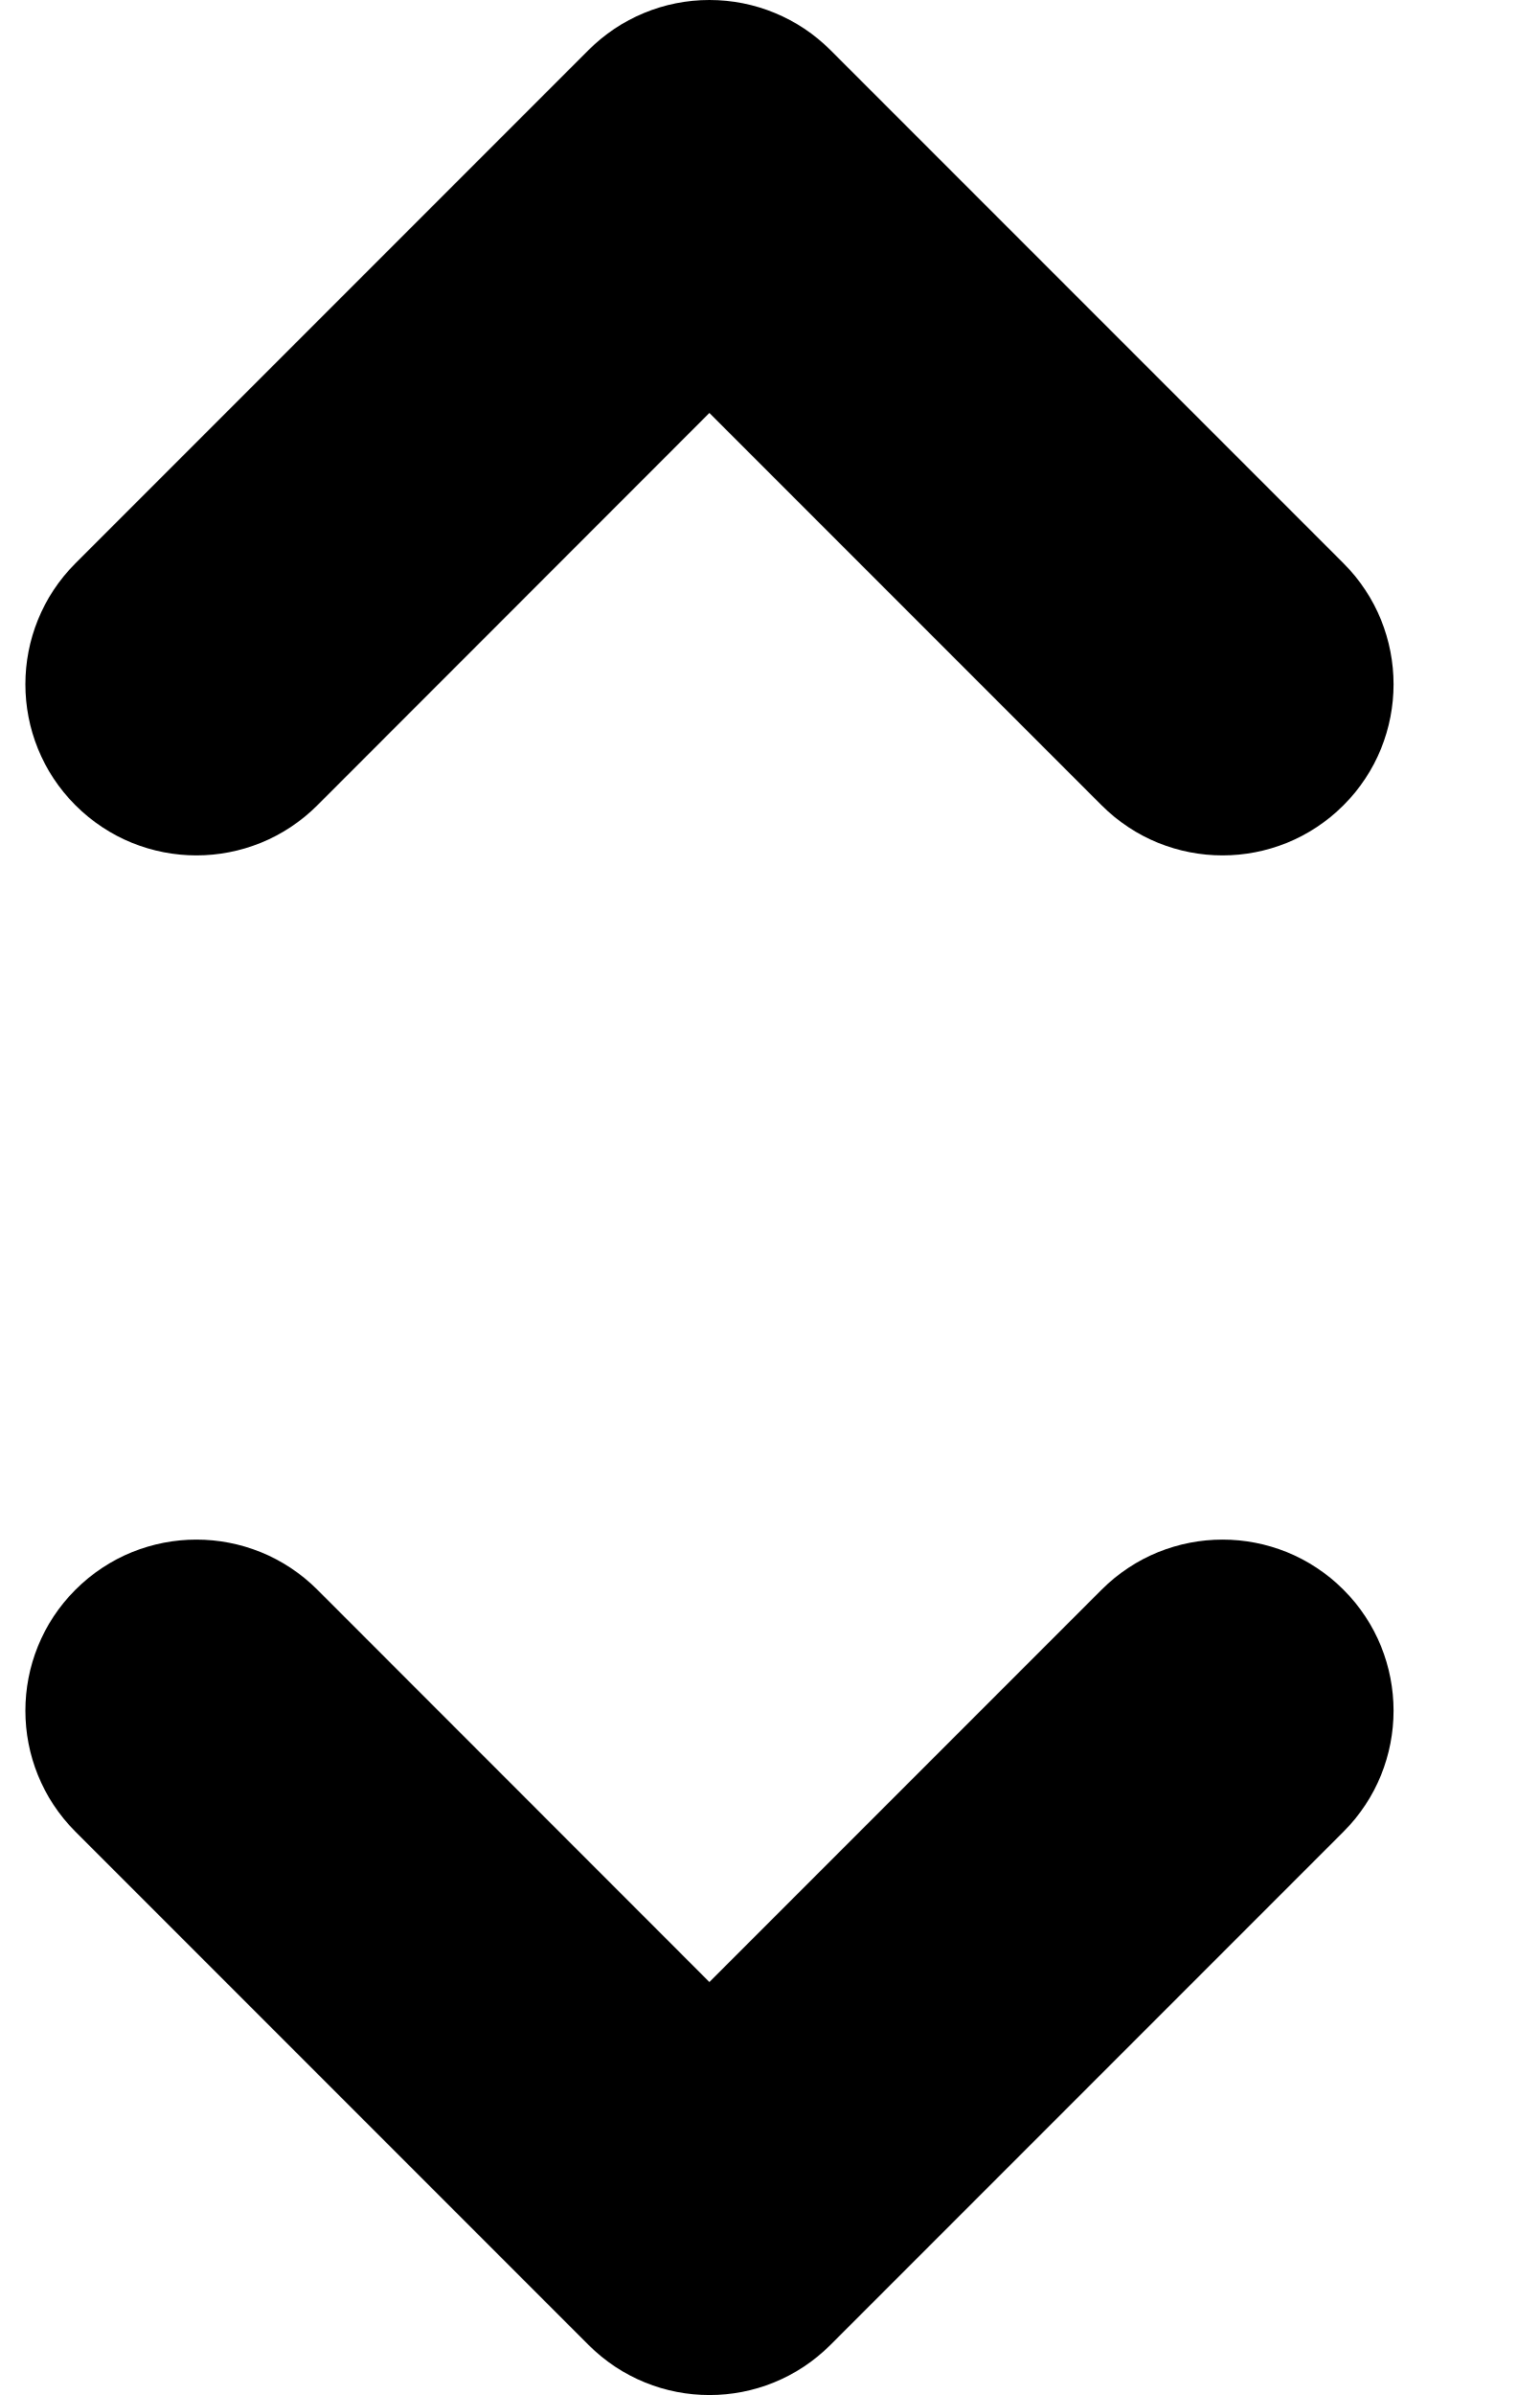
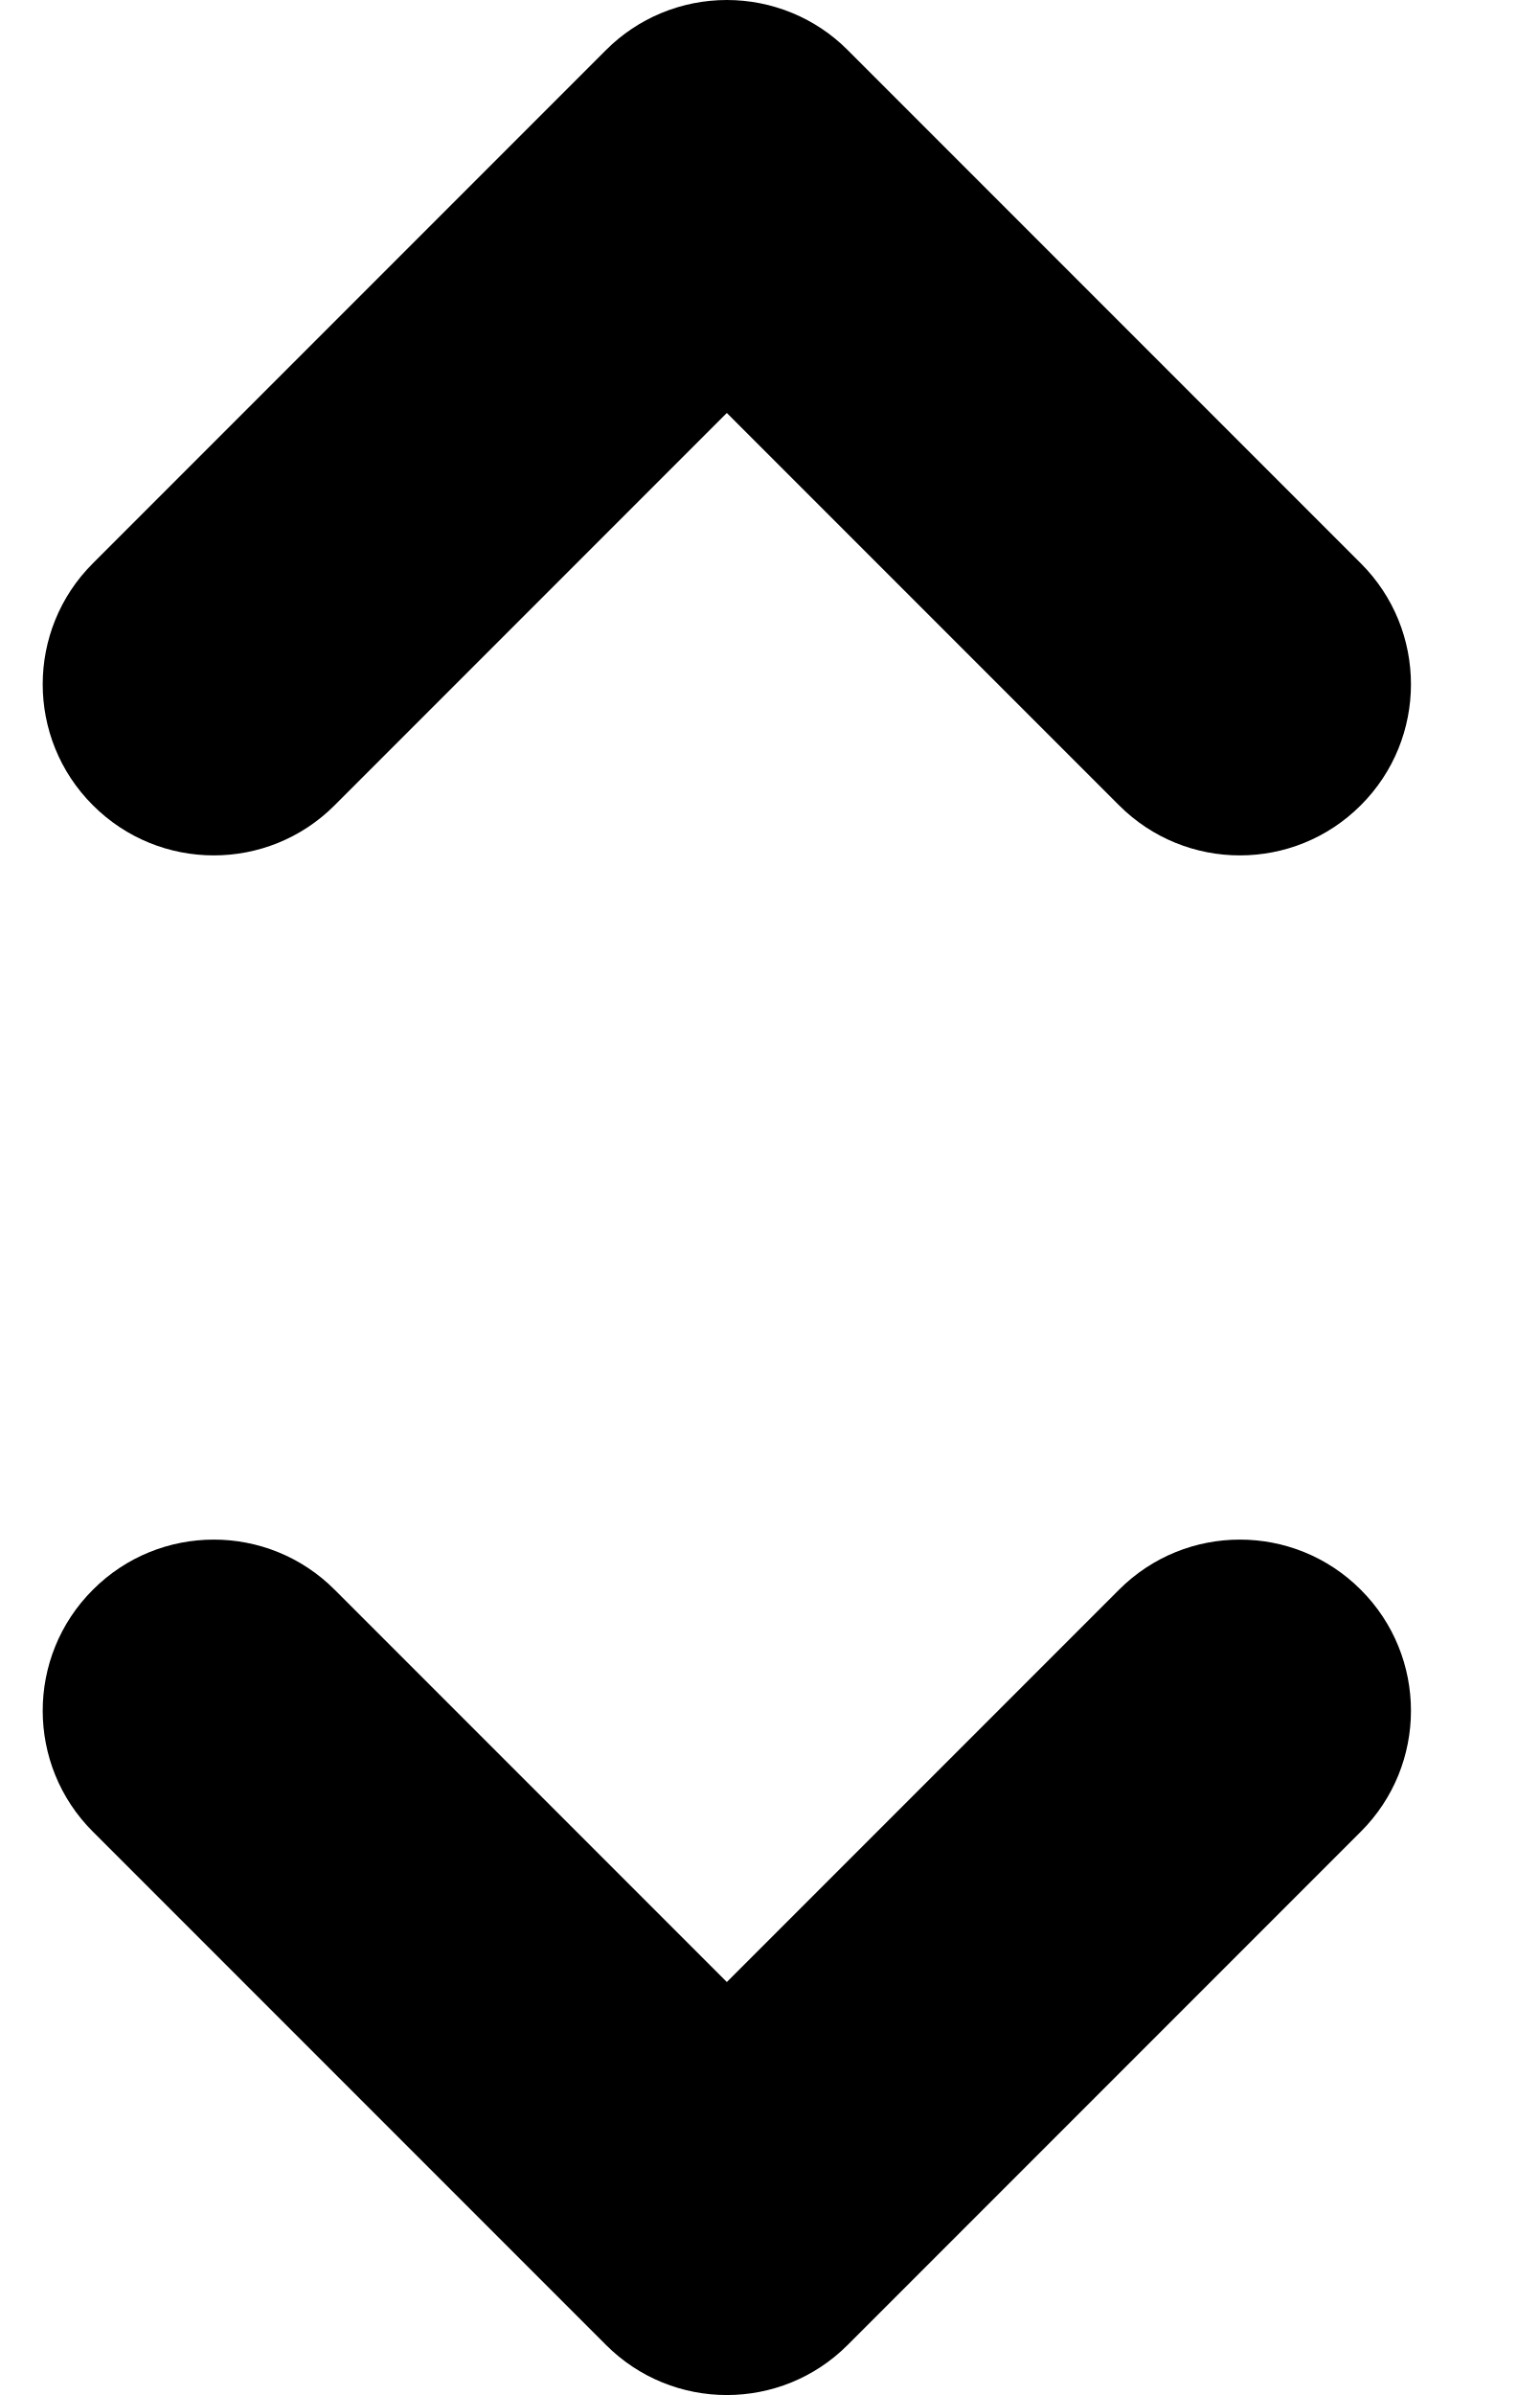
<svg xmlns="http://www.w3.org/2000/svg" viewBox="0 0 9 14" fill="none">
-   <path fill-rule="evenodd" clip-rule="evenodd" d="M4.148 0C4.414 5.96046e-08 4.668 0.105 4.856 0.293L7.856 3.293C8.246 3.683 8.246 4.317 7.856 4.707C7.465 5.098 6.832 5.098 6.441 4.707L4.148 2.414L1.856 4.707C1.465 5.098 0.832 5.098 0.441 4.707C0.051 4.317 0.051 3.683 0.441 3.293L3.441 0.293C3.629 0.105 3.883 0 4.148 0ZM0.441 9.293C0.832 8.902 1.465 8.902 1.856 9.293L4.148 11.586L6.441 9.293C6.832 8.902 7.465 8.902 7.856 9.293C8.246 9.683 8.246 10.317 7.856 10.707L4.856 13.707C4.465 14.098 3.832 14.098 3.441 13.707L0.441 10.707C0.051 10.317 0.051 9.683 0.441 9.293Z" fill="currentColor" />
+   <path fill-rule="evenodd" clip-rule="evenodd" d="M4.25 0C4.515 5.96046e-08 4.77 0.105 4.957 0.293L7.957 3.293C8.348 3.683 8.348 4.317 7.957 4.707C7.567 5.098 6.933 5.098 6.543 4.707L4.25 2.414L1.957 4.707C1.567 5.098 0.933 5.098 0.543 4.707C0.152 4.317 0.152 3.683 0.543 3.293L3.543 0.293C3.73 0.105 3.985 0 4.25 0ZM0.543 9.293C0.933 8.902 1.567 8.902 1.957 9.293L4.25 11.586L6.543 9.293C6.933 8.902 7.567 8.902 7.957 9.293C8.348 9.683 8.348 10.317 7.957 10.707L4.957 13.707C4.567 14.098 3.933 14.098 3.543 13.707L0.543 10.707C0.152 10.317 0.152 9.683 0.543 9.293Z" fill="currentColor" />
</svg>
